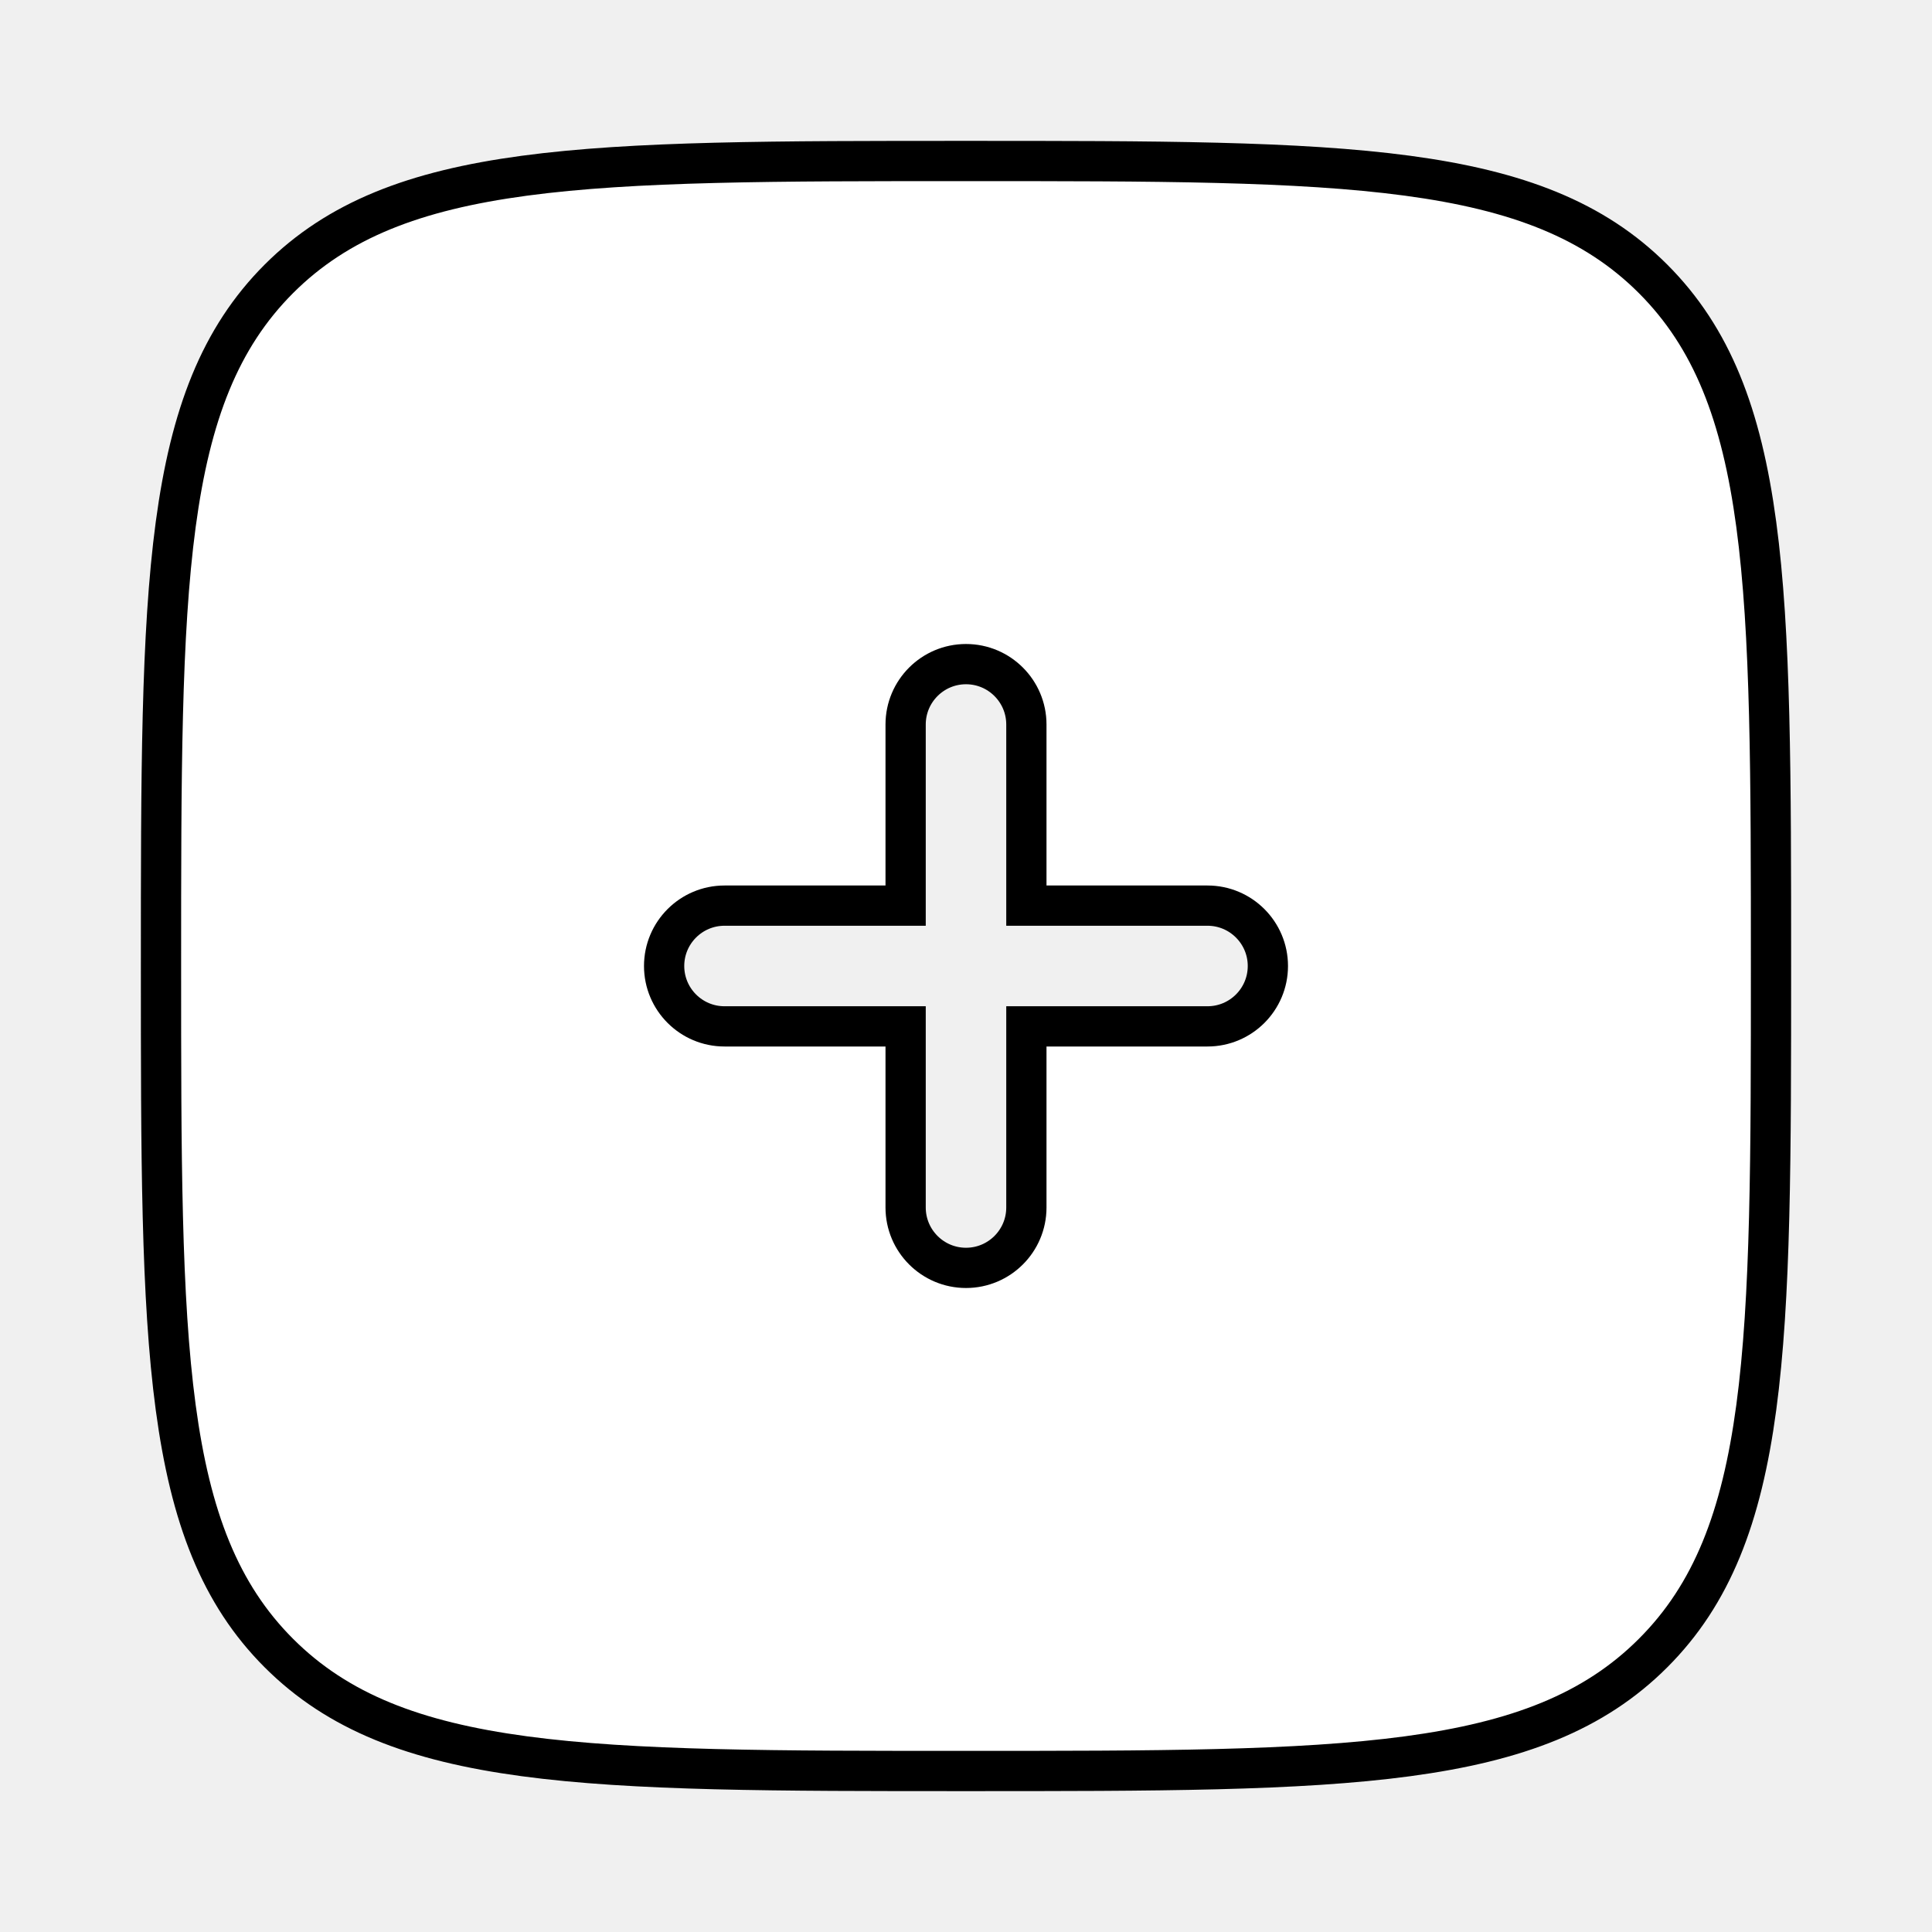
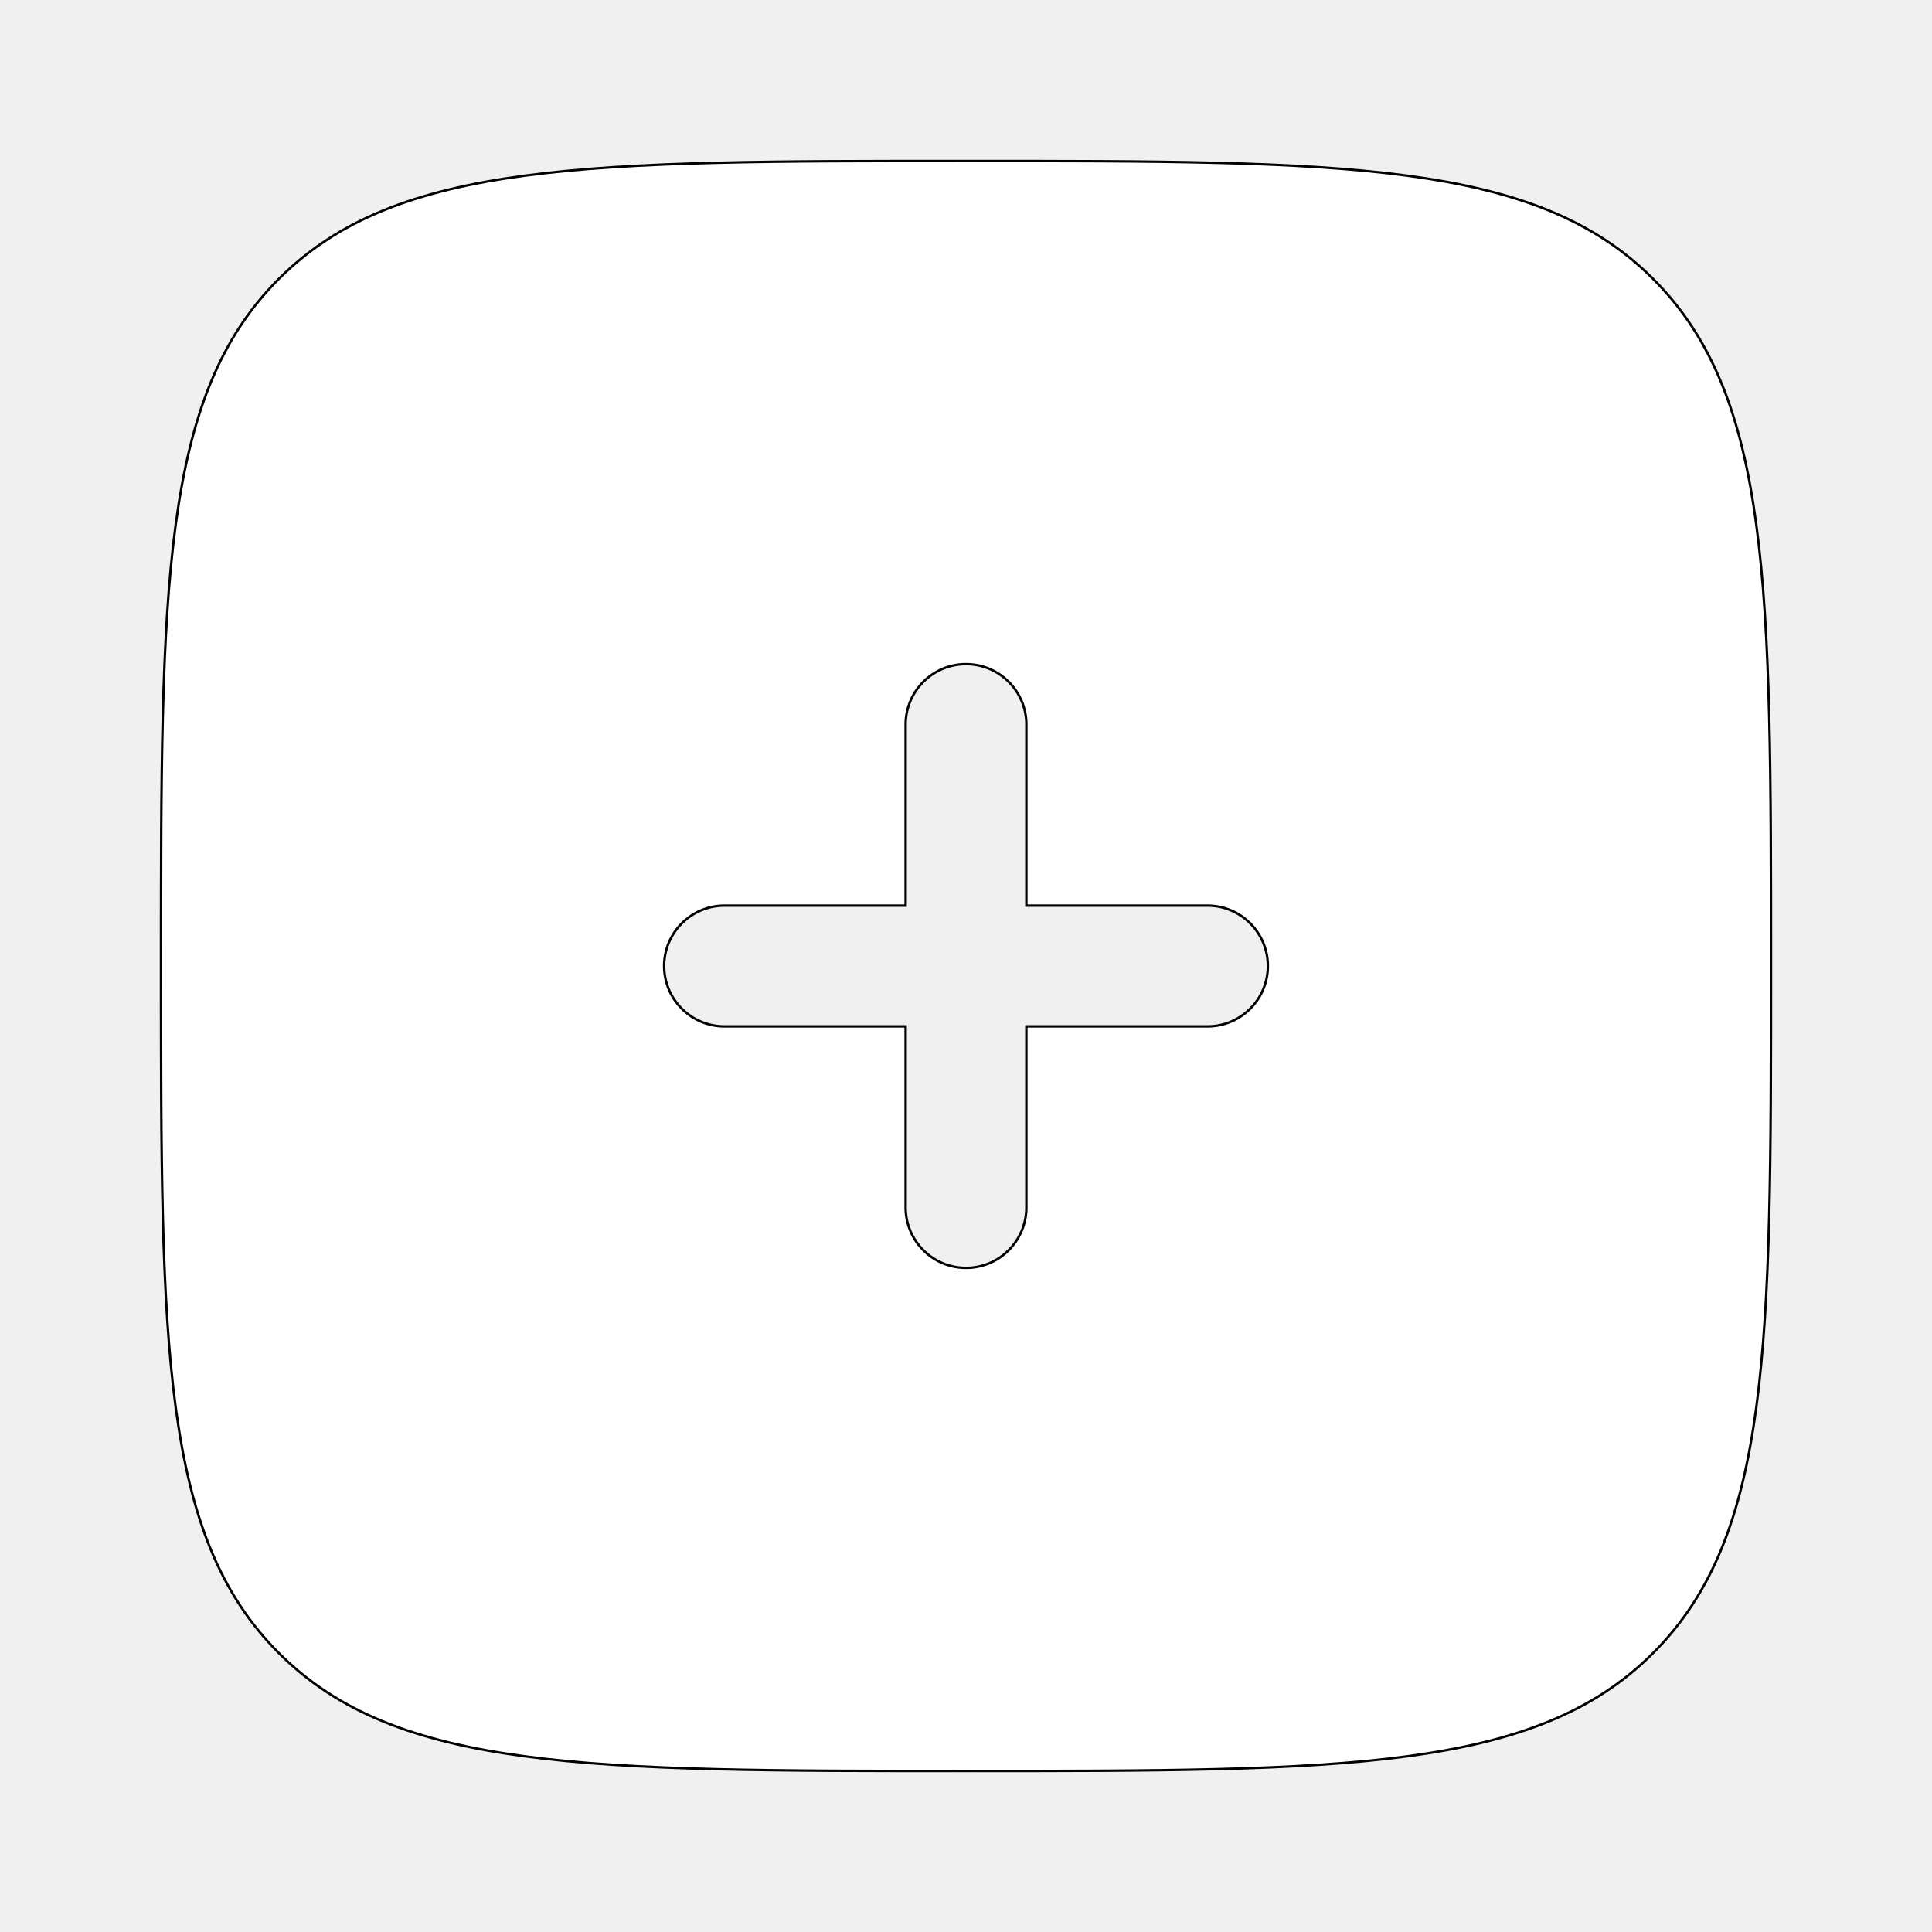
<svg xmlns="http://www.w3.org/2000/svg" width="800px" height="800px" viewBox="0 0 24 24" fill="none">
-   <path stroke="black" stroke-width="0.5" fill="white" fill-rule="evenodd" clip-rule="evenodd" d="M12 22C7.286 22 4.929 22 3.464 20.535C2 19.071 2 16.714 2 12C2 7.286 2 4.929 3.464 3.464C4.929 2 7.286 2 12 2C16.714 2 19.071 2 20.535 3.464C22 4.929 22 7.286 22 12C22 16.714 22 19.071 20.535 20.535C19.071 22 16.714 22 12 22ZM12 8.25C12.414 8.25 12.75 8.586 12.75 9V11.25H15C15.414 11.25 15.75 11.586 15.75 12C15.75 12.414 15.414 12.75 15 12.75H12.75L12.75 15C12.75 15.414 12.414 15.75 12 15.75C11.586 15.75 11.25 15.414 11.25 15V12.75H9C8.586 12.75 8.25 12.414 8.25 12C8.25 11.586 8.586 11.25 9 11.25H11.25L11.25 9C11.25 8.586 11.586 8.25 12 8.25Z" />
+   <path stroke="black" stroke-width="1px" vector-effect="non-scaling-stroke" fill="white" fill-rule="evenodd" clip-rule="evenodd" d="M12 22C7.286 22 4.929 22 3.464 20.535C2 19.071 2 16.714 2 12C2 7.286 2 4.929 3.464 3.464C4.929 2 7.286 2 12 2C16.714 2 19.071 2 20.535 3.464C22 4.929 22 7.286 22 12C22 16.714 22 19.071 20.535 20.535C19.071 22 16.714 22 12 22ZM12 8.25C12.414 8.25 12.75 8.586 12.75 9V11.25H15C15.414 11.25 15.75 11.586 15.75 12C15.75 12.414 15.414 12.75 15 12.75H12.75L12.75 15C12.75 15.414 12.414 15.75 12 15.75C11.586 15.75 11.25 15.414 11.25 15V12.75H9C8.586 12.75 8.25 12.414 8.25 12C8.25 11.586 8.586 11.25 9 11.25H11.25L11.25 9C11.25 8.586 11.586 8.25 12 8.25Z" />
</svg>
